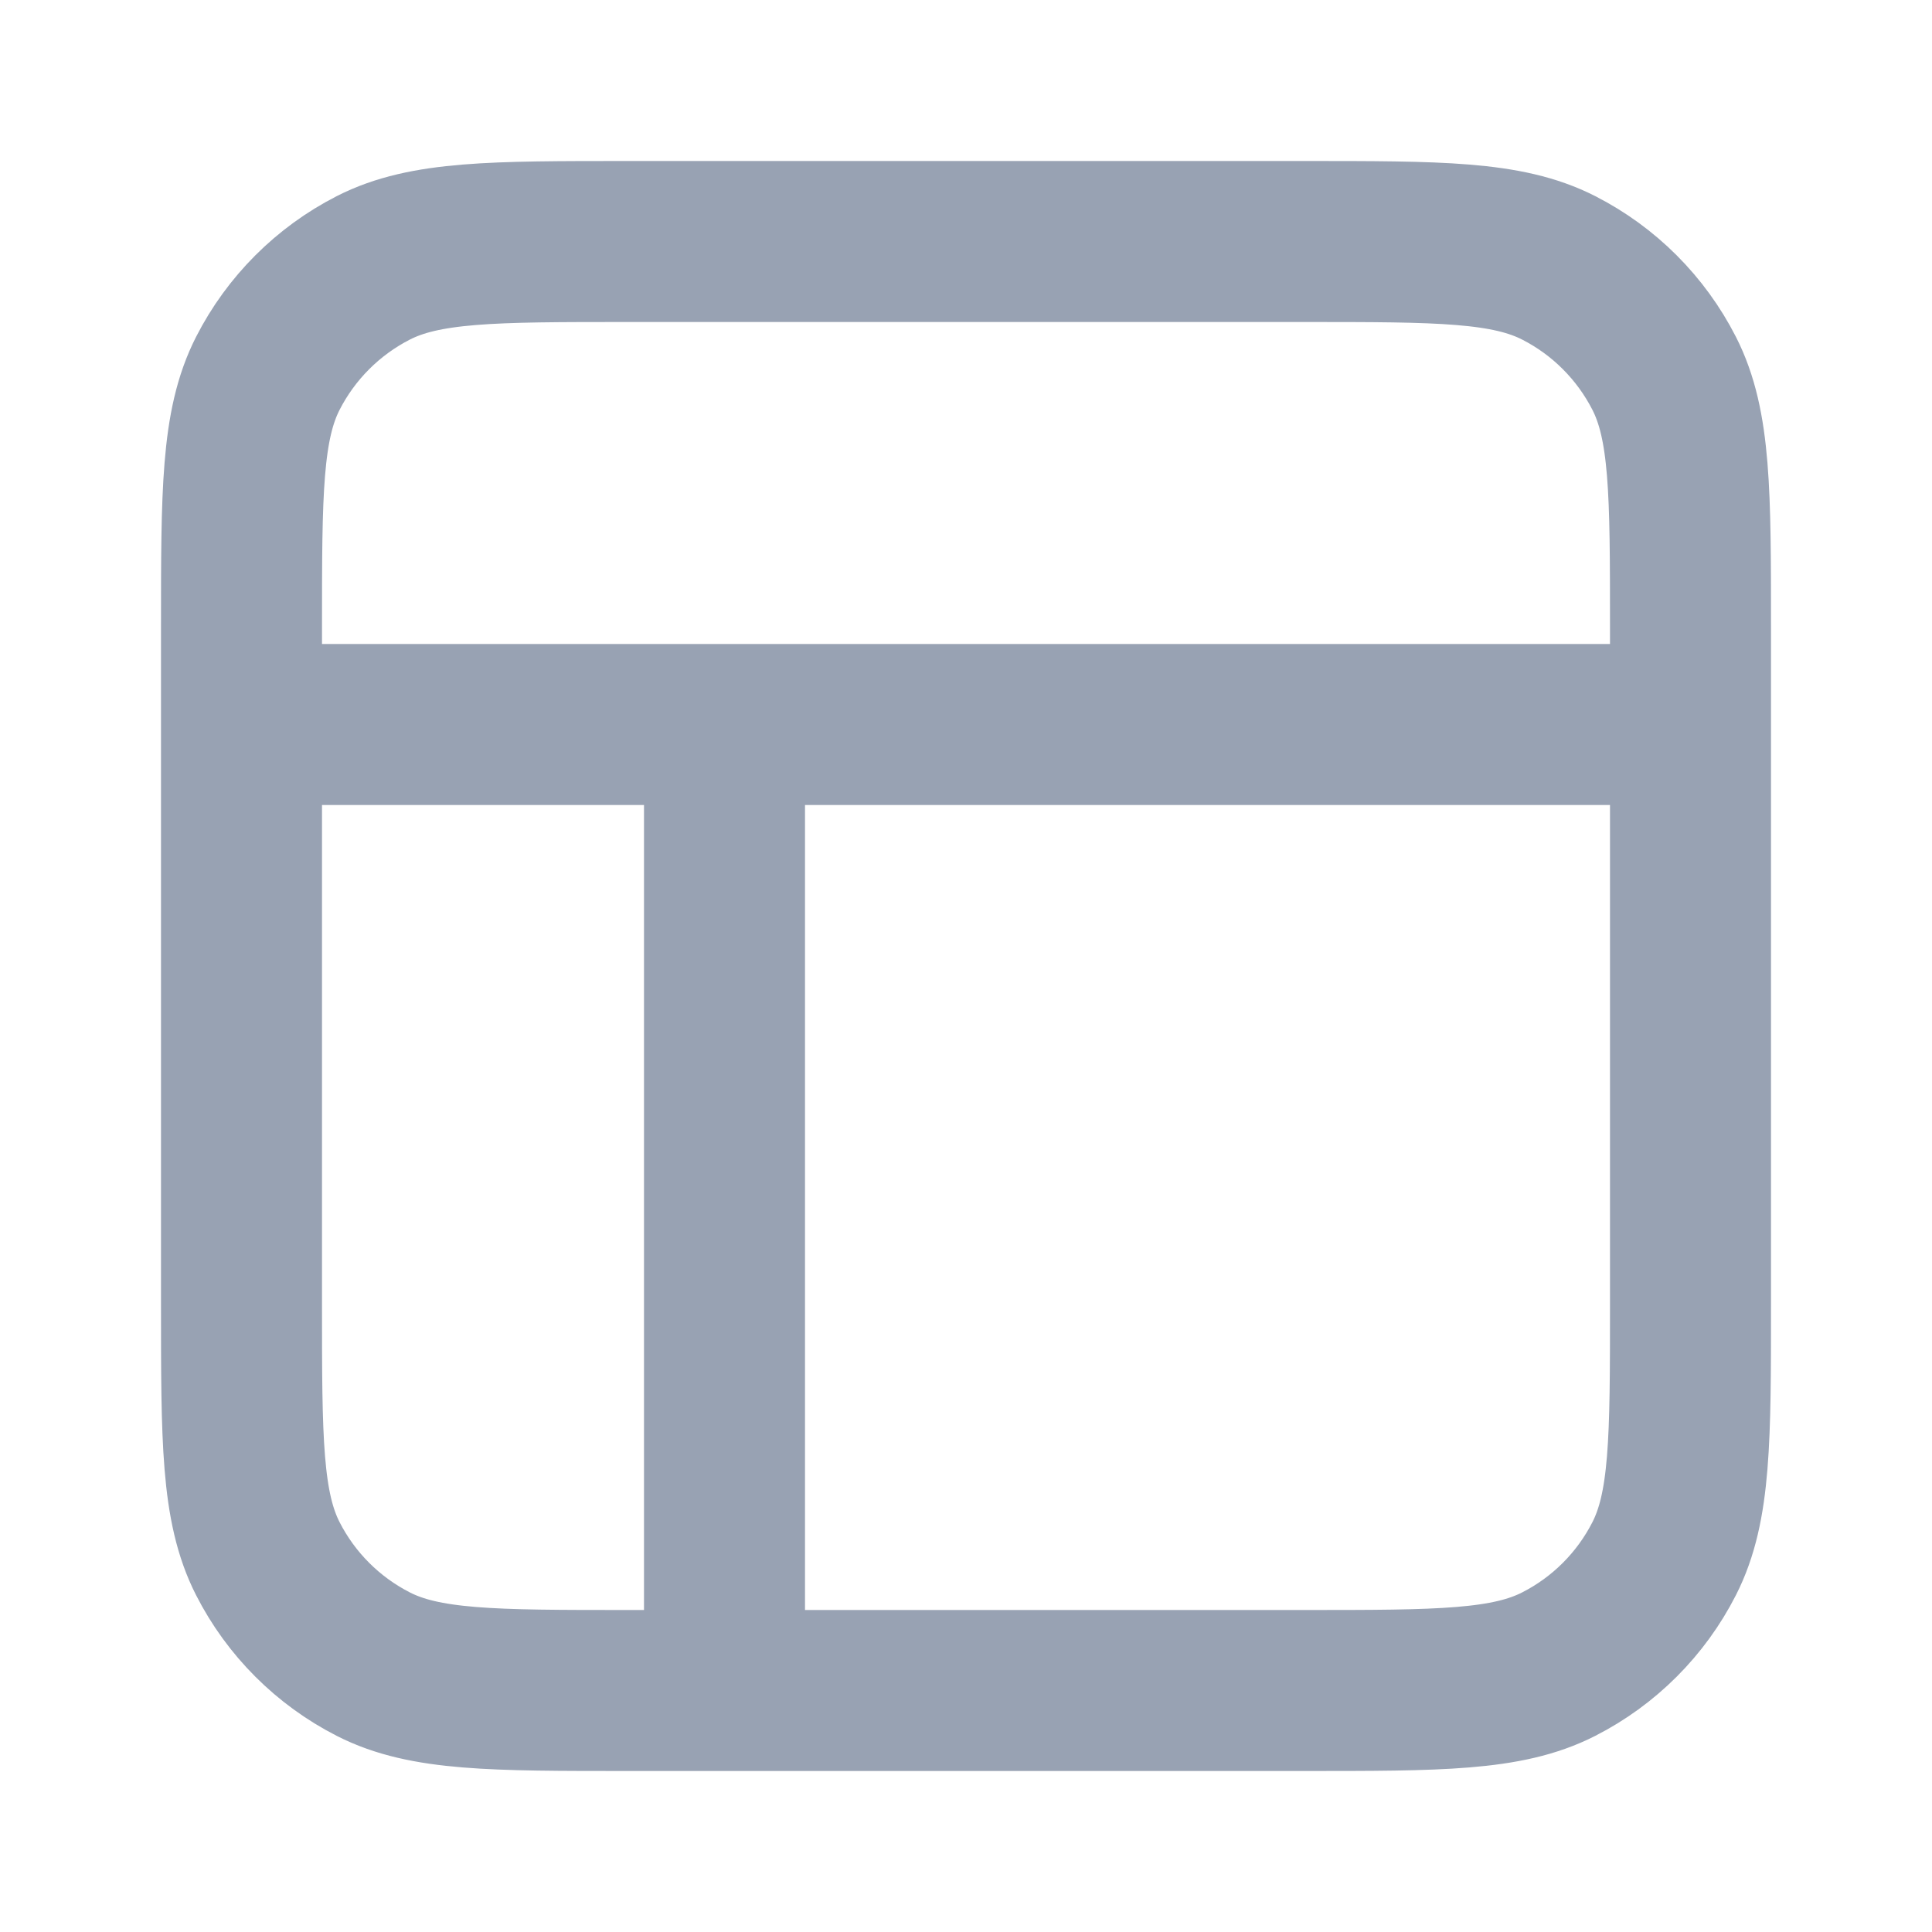
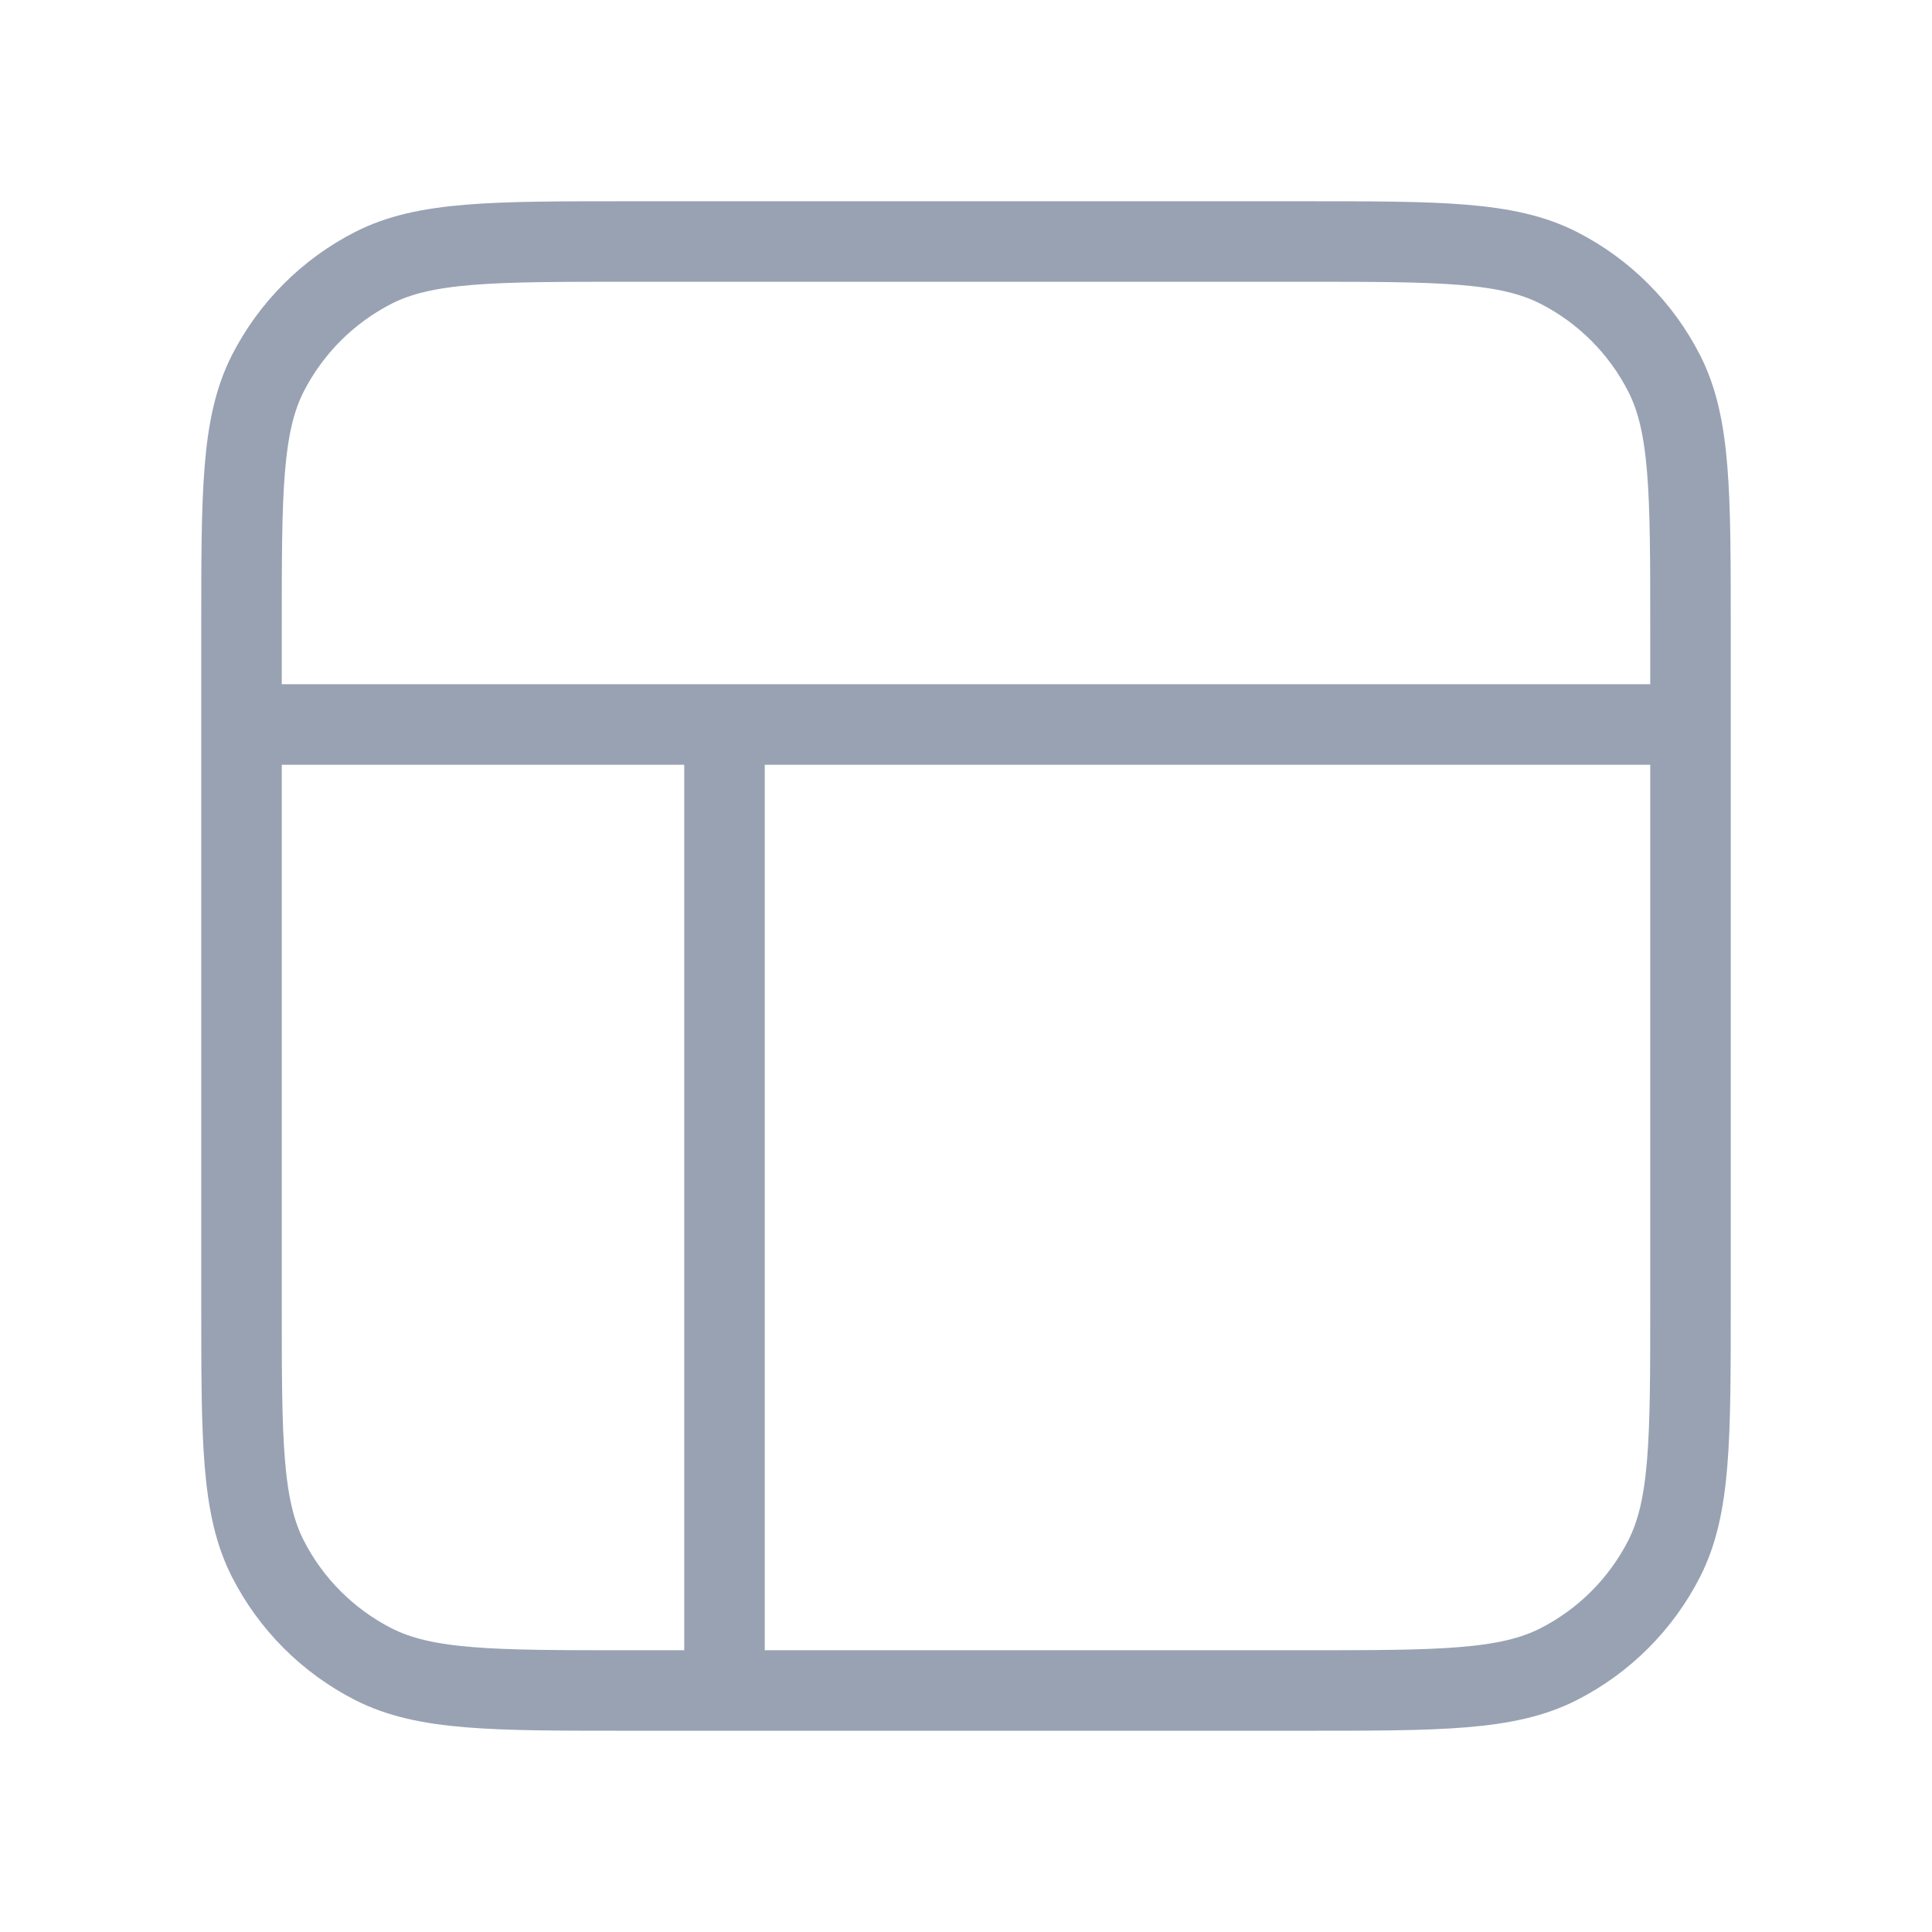
<svg xmlns="http://www.w3.org/2000/svg" width="24" height="24" viewBox="0 0 24 24" fill="none">
-   <path d="M3 9H21M9 9L9 21M7.8 3H16.2C17.88 3 18.72 3 19.362 3.327C19.927 3.615 20.385 4.074 20.673 4.638C21 5.28 21 6.12 21 7.8V16.2C21 17.88 21 18.72 20.673 19.362C20.385 19.927 19.927 20.385 19.362 20.673C18.72 21 17.88 21 16.2 21H7.8C6.12 21 5.28 21 4.638 20.673C4.074 20.385 3.615 19.927 3.327 19.362C3 18.72 3 17.88 3 16.2V7.8C3 6.12 3 5.28 3.327 4.638C3.615 4.074 4.074 3.615 4.638 3.327C5.28 3 6.12 3 7.8 3Z" stroke="#98A2B3" stroke-width="2" stroke-linecap="round" stroke-linejoin="round" />
+   <path d="M3 9H21M9 9L9 21M7.8 3H16.2C17.88 3 18.72 3 19.362 3.327C19.927 3.615 20.385 4.074 20.673 4.638C21 5.28 21 6.12 21 7.8V16.2C21 17.88 21 18.72 20.673 19.362C20.385 19.927 19.927 20.385 19.362 20.673C18.72 21 17.88 21 16.2 21H7.8C6.12 21 5.28 21 4.638 20.673C4.074 20.385 3.615 19.927 3.327 19.362C3 18.72 3 17.88 3 16.2V7.8C3 6.12 3 5.28 3.327 4.638C3.615 4.074 4.074 3.615 4.638 3.327C5.28 3 6.12 3 7.8 3Z" stroke="#98A2B3" strokeWidth="2" strokeLinecap="round" strokeLinejoin="round" />
</svg>
